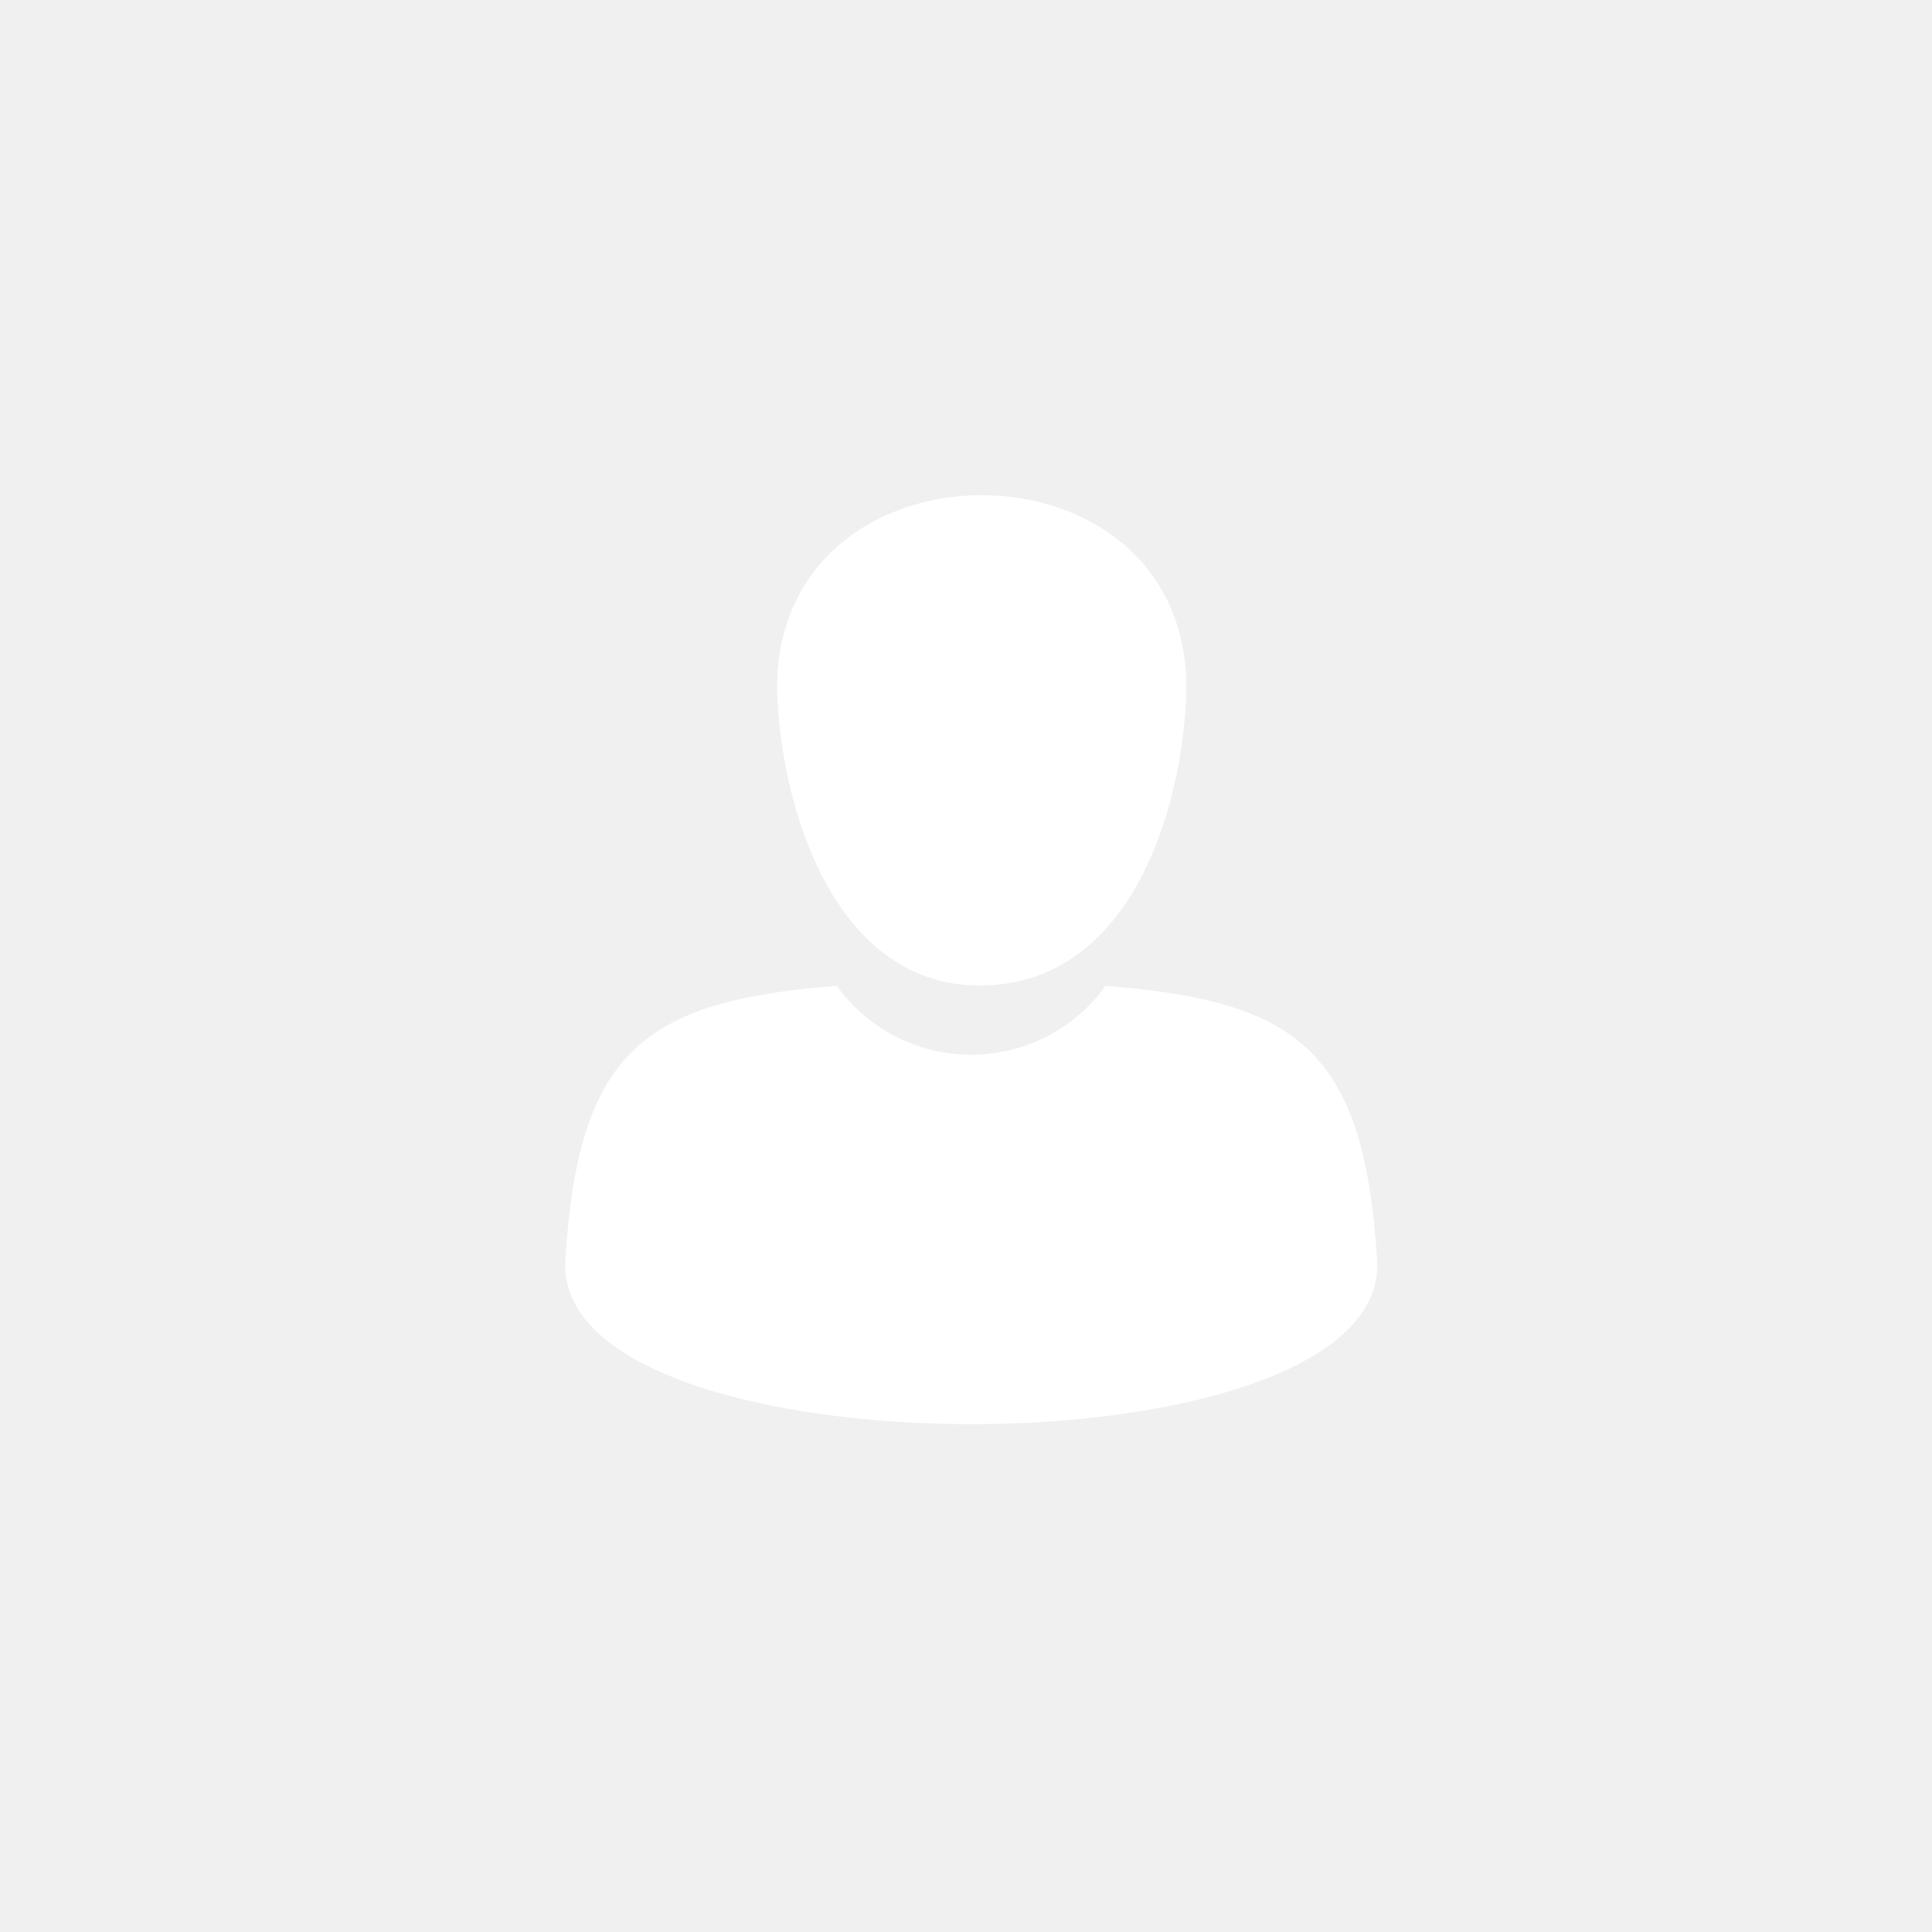
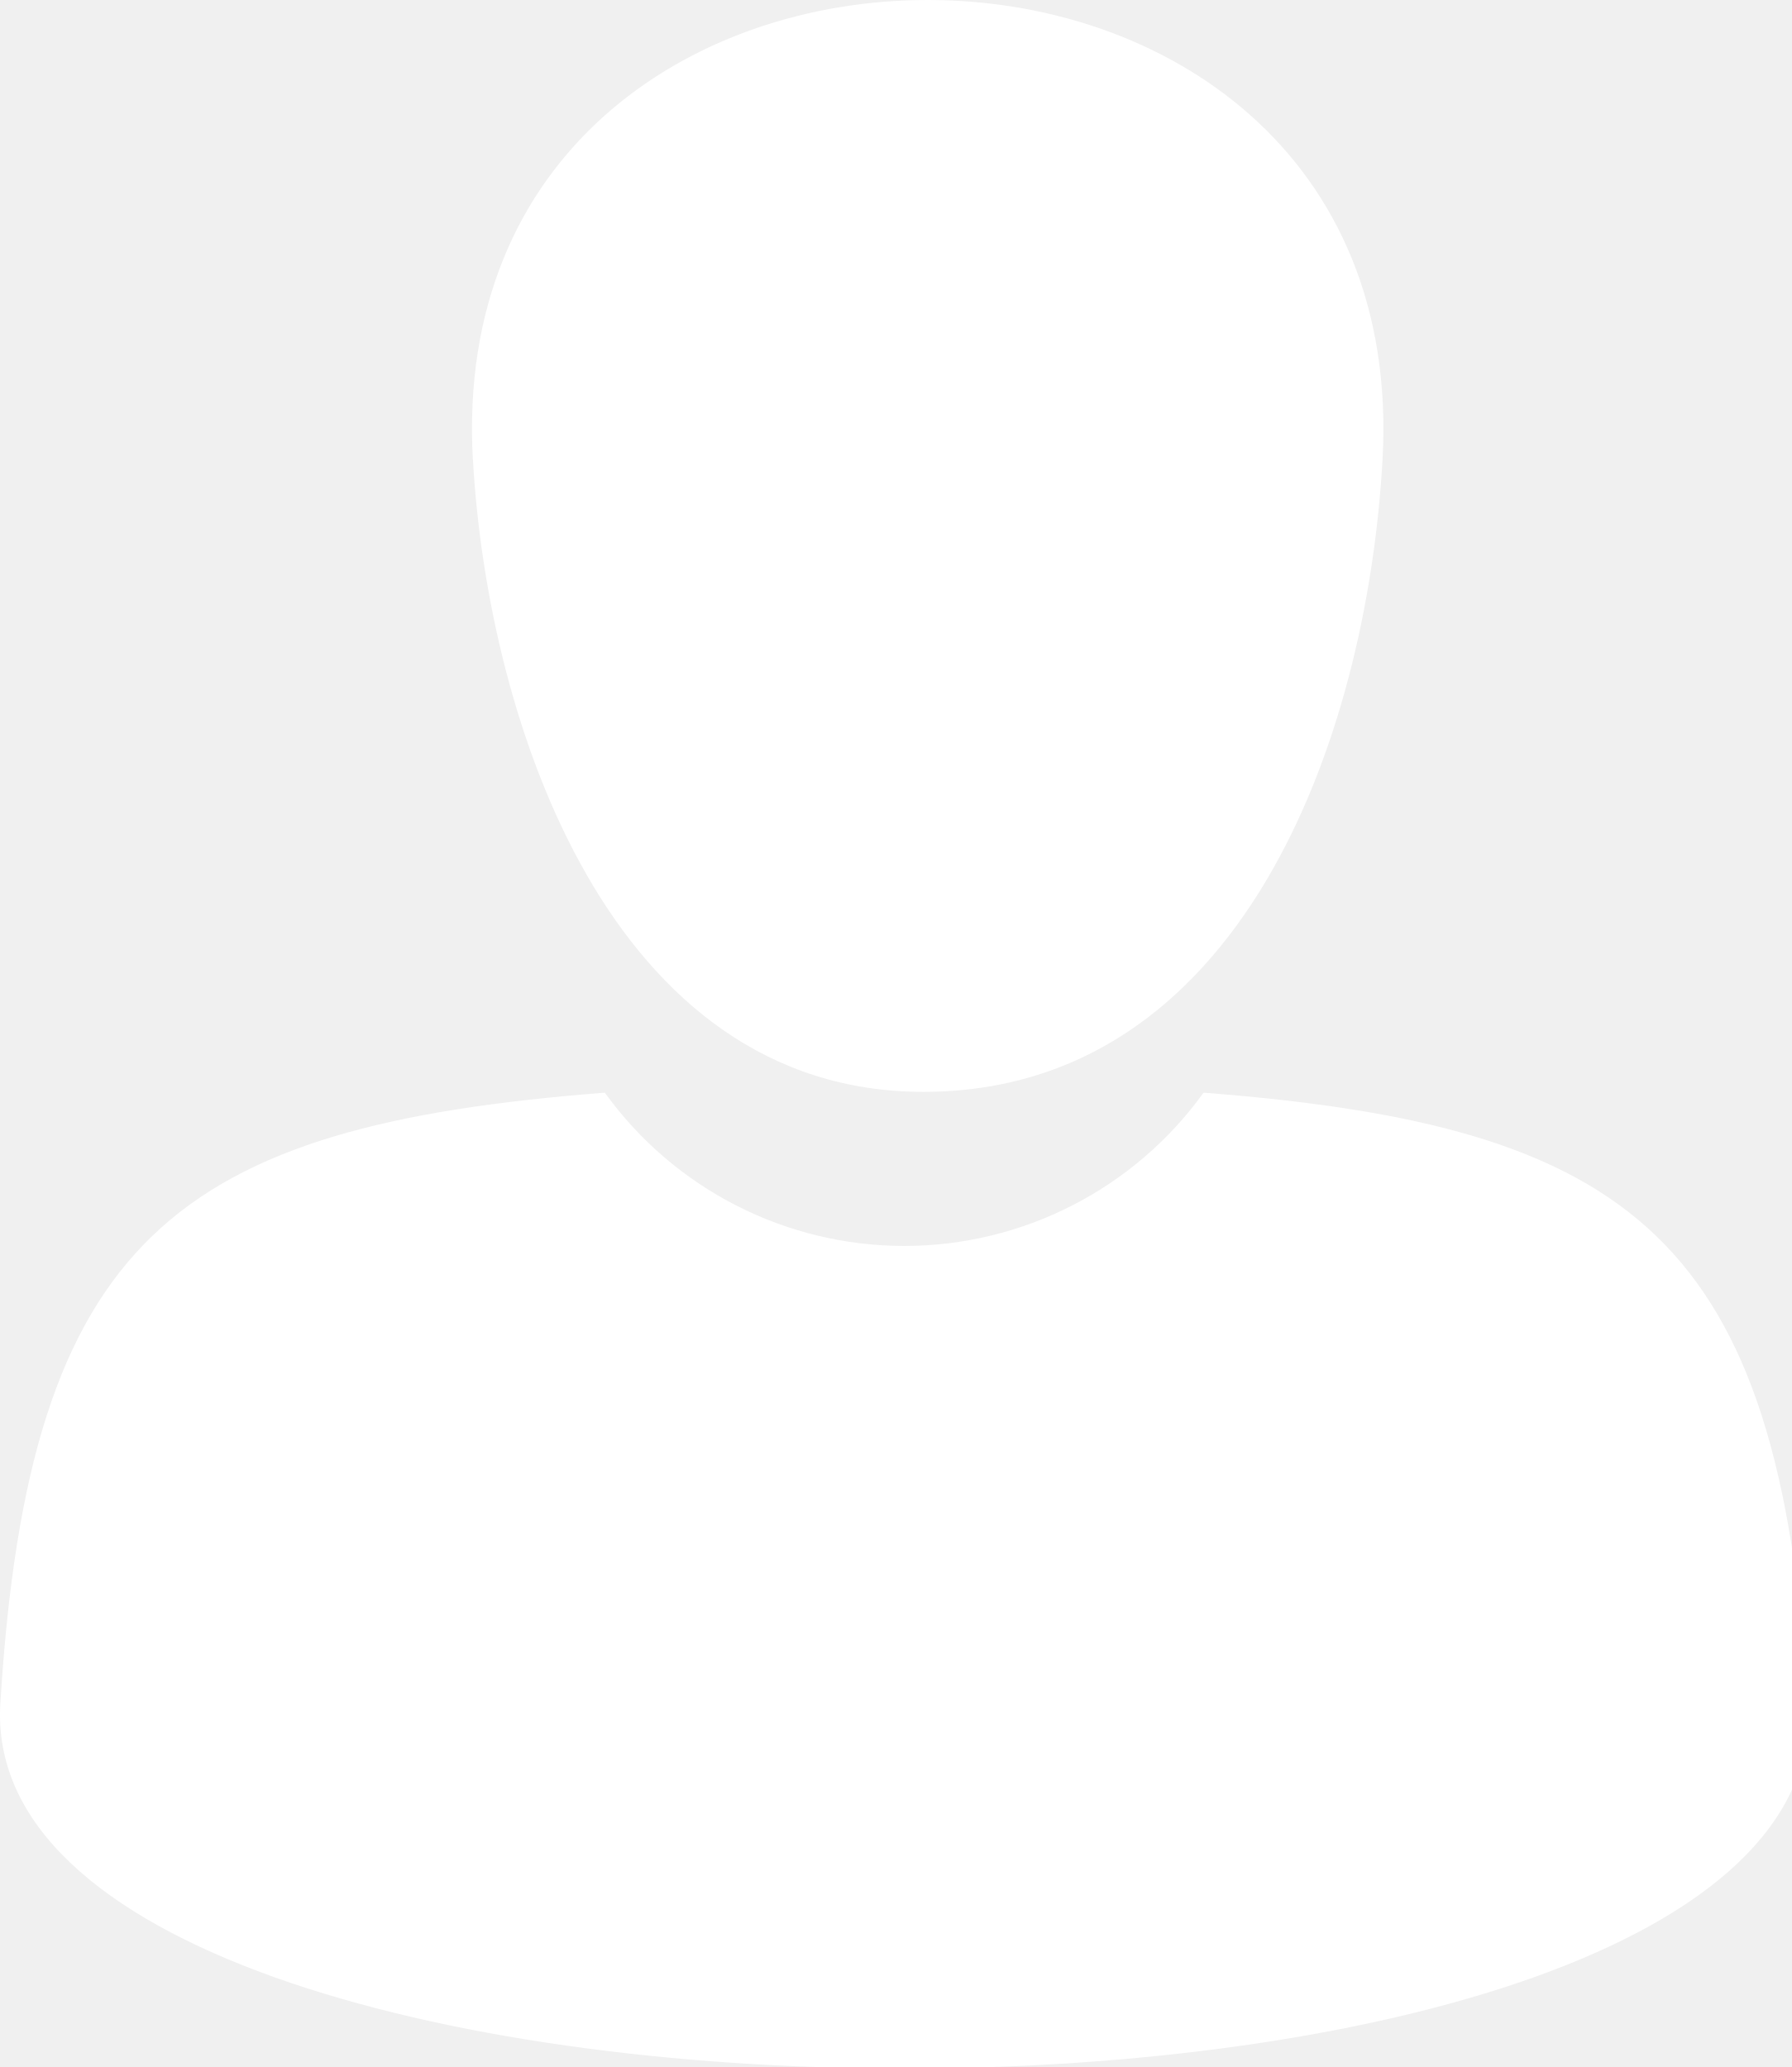
- <svg xmlns="http://www.w3.org/2000/svg" width="62.438" height="62.438" viewBox="0 0 62.438 62.438">
-   <g id="np_user_2190759_717171" transform="translate(18.266 16)">
-     <path id="Path_185" data-name="Path 185" d="M32.306,16.478c.216,3.828,2.006,9.172,6.536,9.172,4.58,0,6.431-5.061,6.663-9.172.5-8.9-13.7-8.9-13.2,0Z" transform="translate(-25.443 -9.8)" fill="#fff" fill-rule="evenodd" />
-     <path id="Path_186" data-name="Path 186" d="M14.87,61.133c.414-6.763,2.55-8.381,8.772-8.863a5.354,5.354,0,0,0,8.688,0c6.222.481,8.358,2.1,8.772,8.863C41.536,68.2,14.437,68.2,14.87,61.133Z" transform="translate(-14.865 -36.408)" fill="#fff" fill-rule="evenodd" />
+ <svg xmlns="http://www.w3.org/2000/svg" width="26" height="30" style="">
+   <rect id="backgroundrect" width="100%" height="100%" x="0" y="0" fill="none" stroke="none" />
+   <g class="currentLayer" style="">
+     <g id="np_user_2190759_717171" class="">
+       <path id="Path_185" data-name="Path 185" d="M6.863,6.675 c0.216,3.828 2.006,9.172 6.536,9.172 c4.58,0 6.431,-5.061 6.663,-9.172 c0.5,-8.9 -13.7,-8.9 -13.2,0 z" fill="#fff" fill-rule="evenodd" />
+       <path id="Path_186" data-name="Path 186" d="M0.005,24.722 c0.414,-6.763 2.55,-8.381 8.772,-8.863 a5.354,5.354 0 0 0 8.688,0 c6.222,0.481 8.358,2.1 8.772,8.863 C26.671,31.789 -0.428,31.789 0.005,24.722 z" fill="#fff" fill-rule="evenodd" />
+     </g>
  </g>
</svg>
